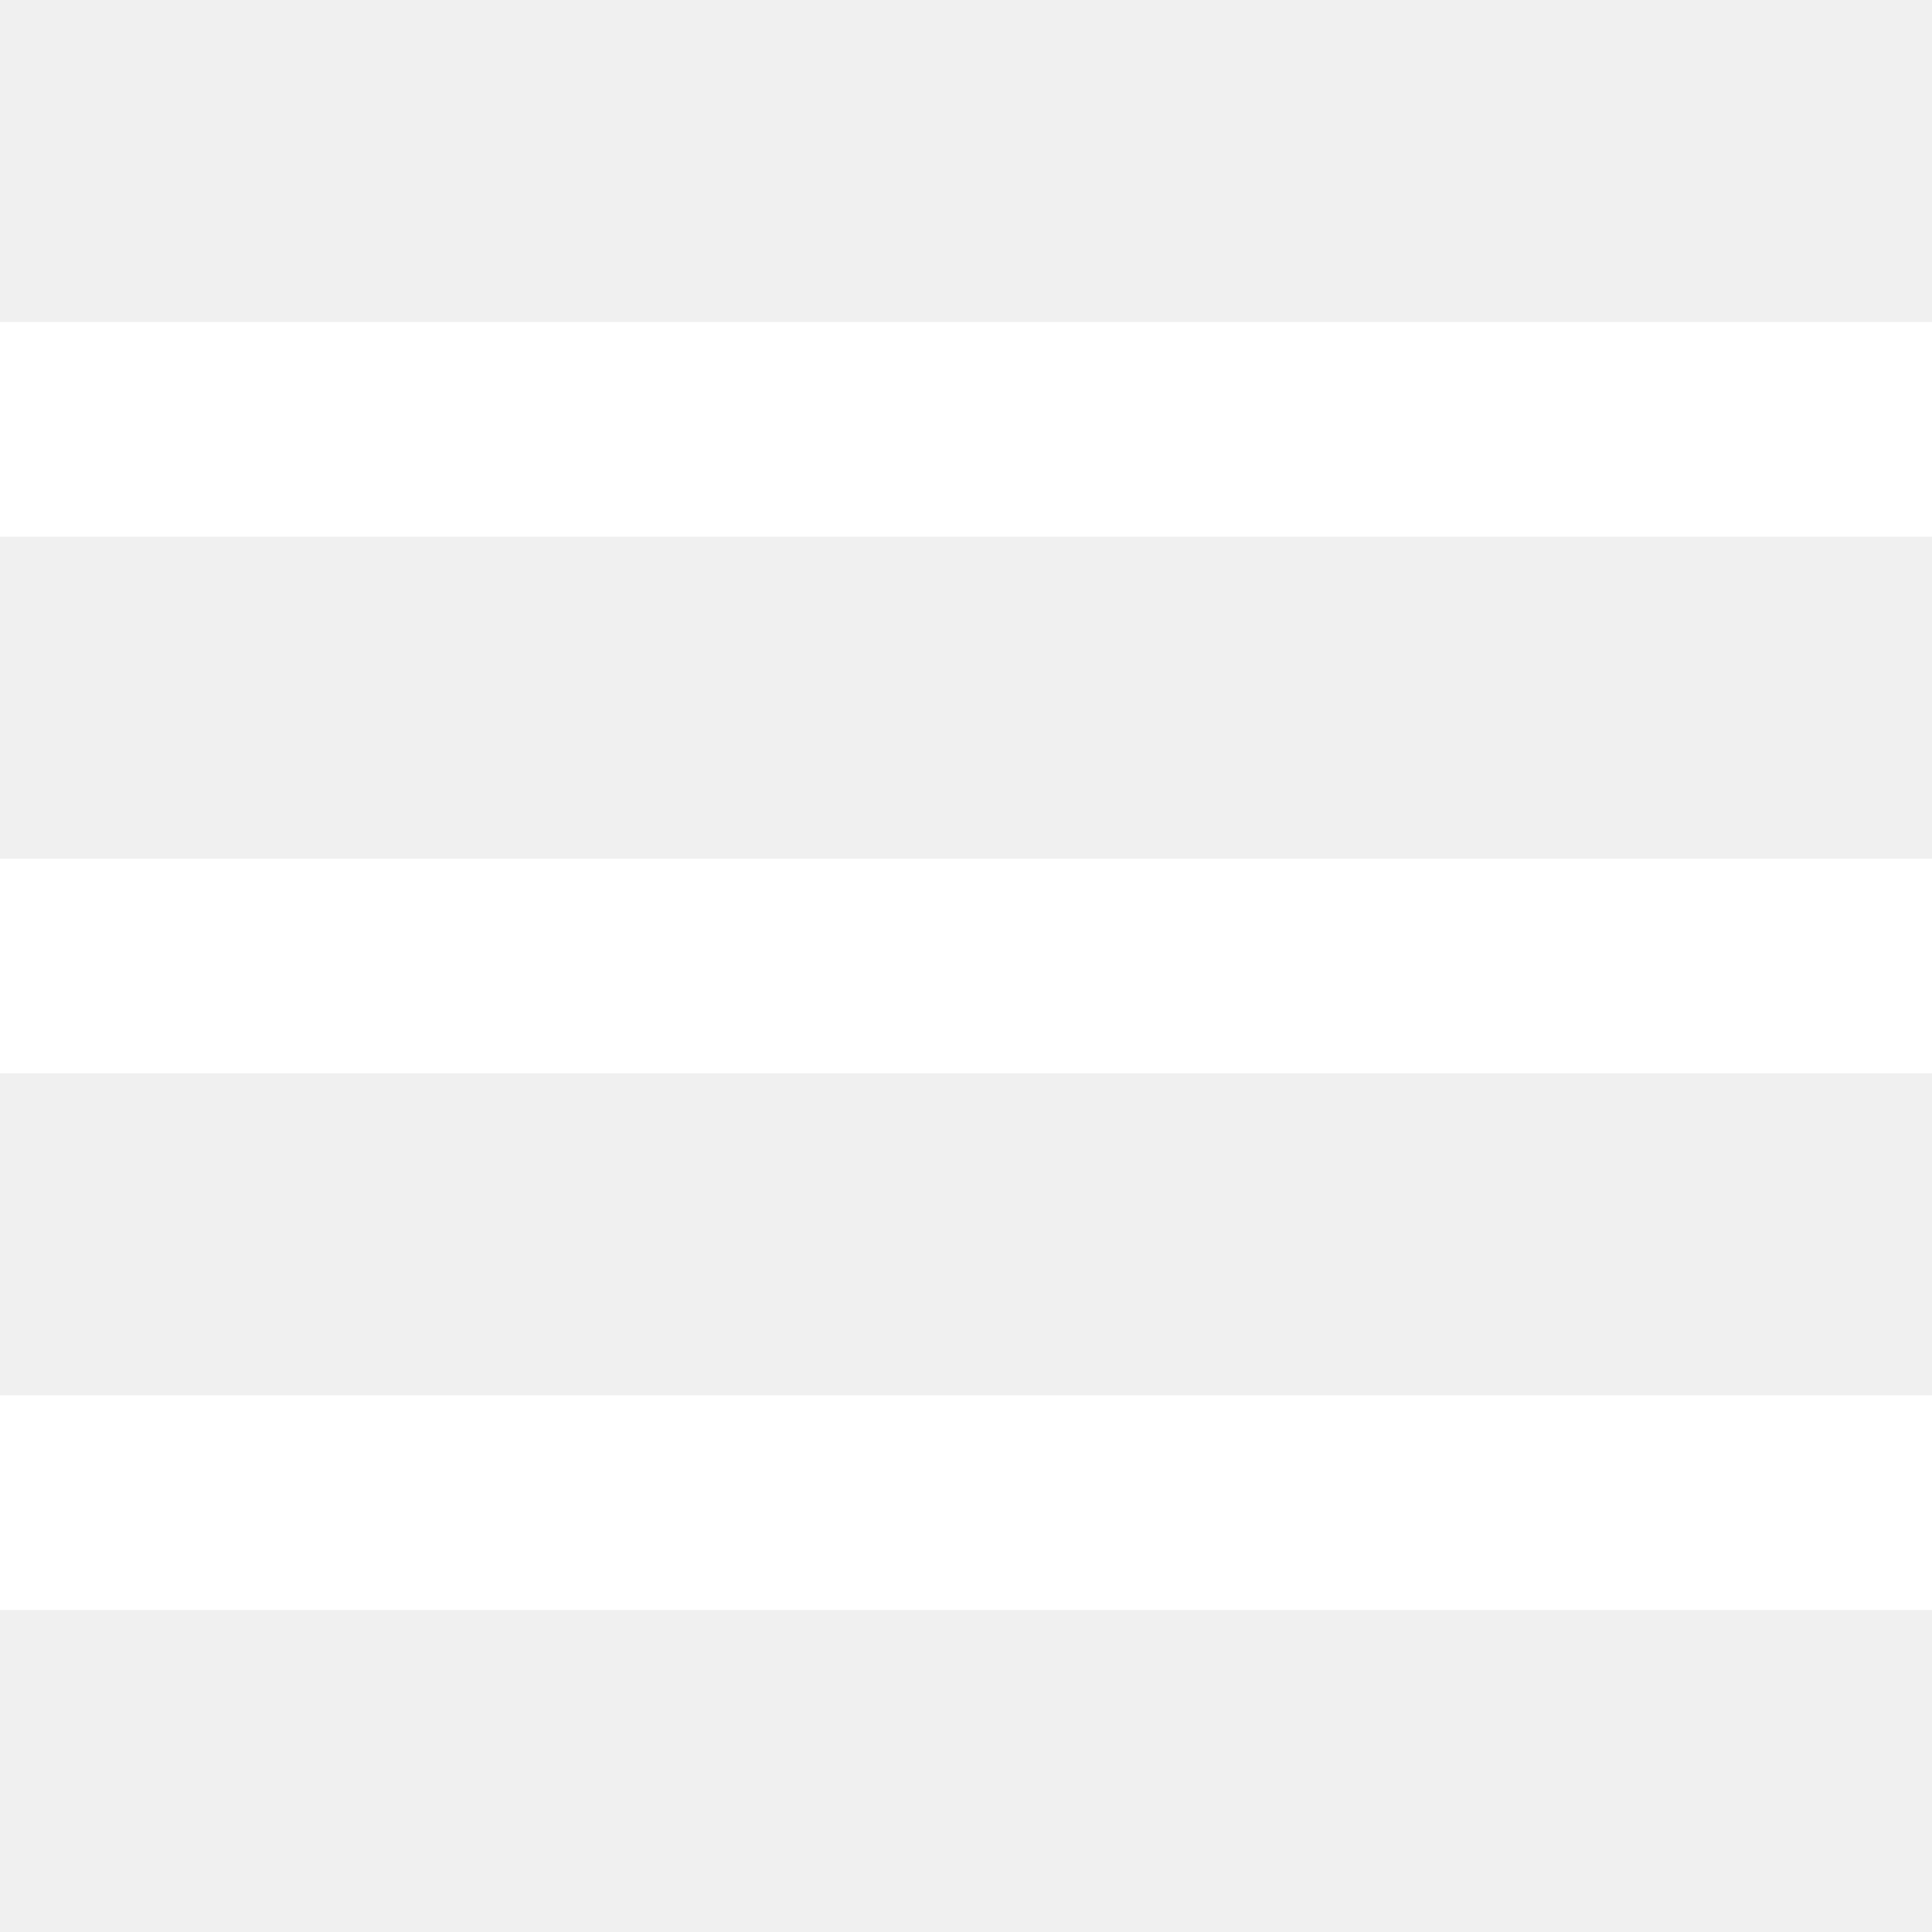
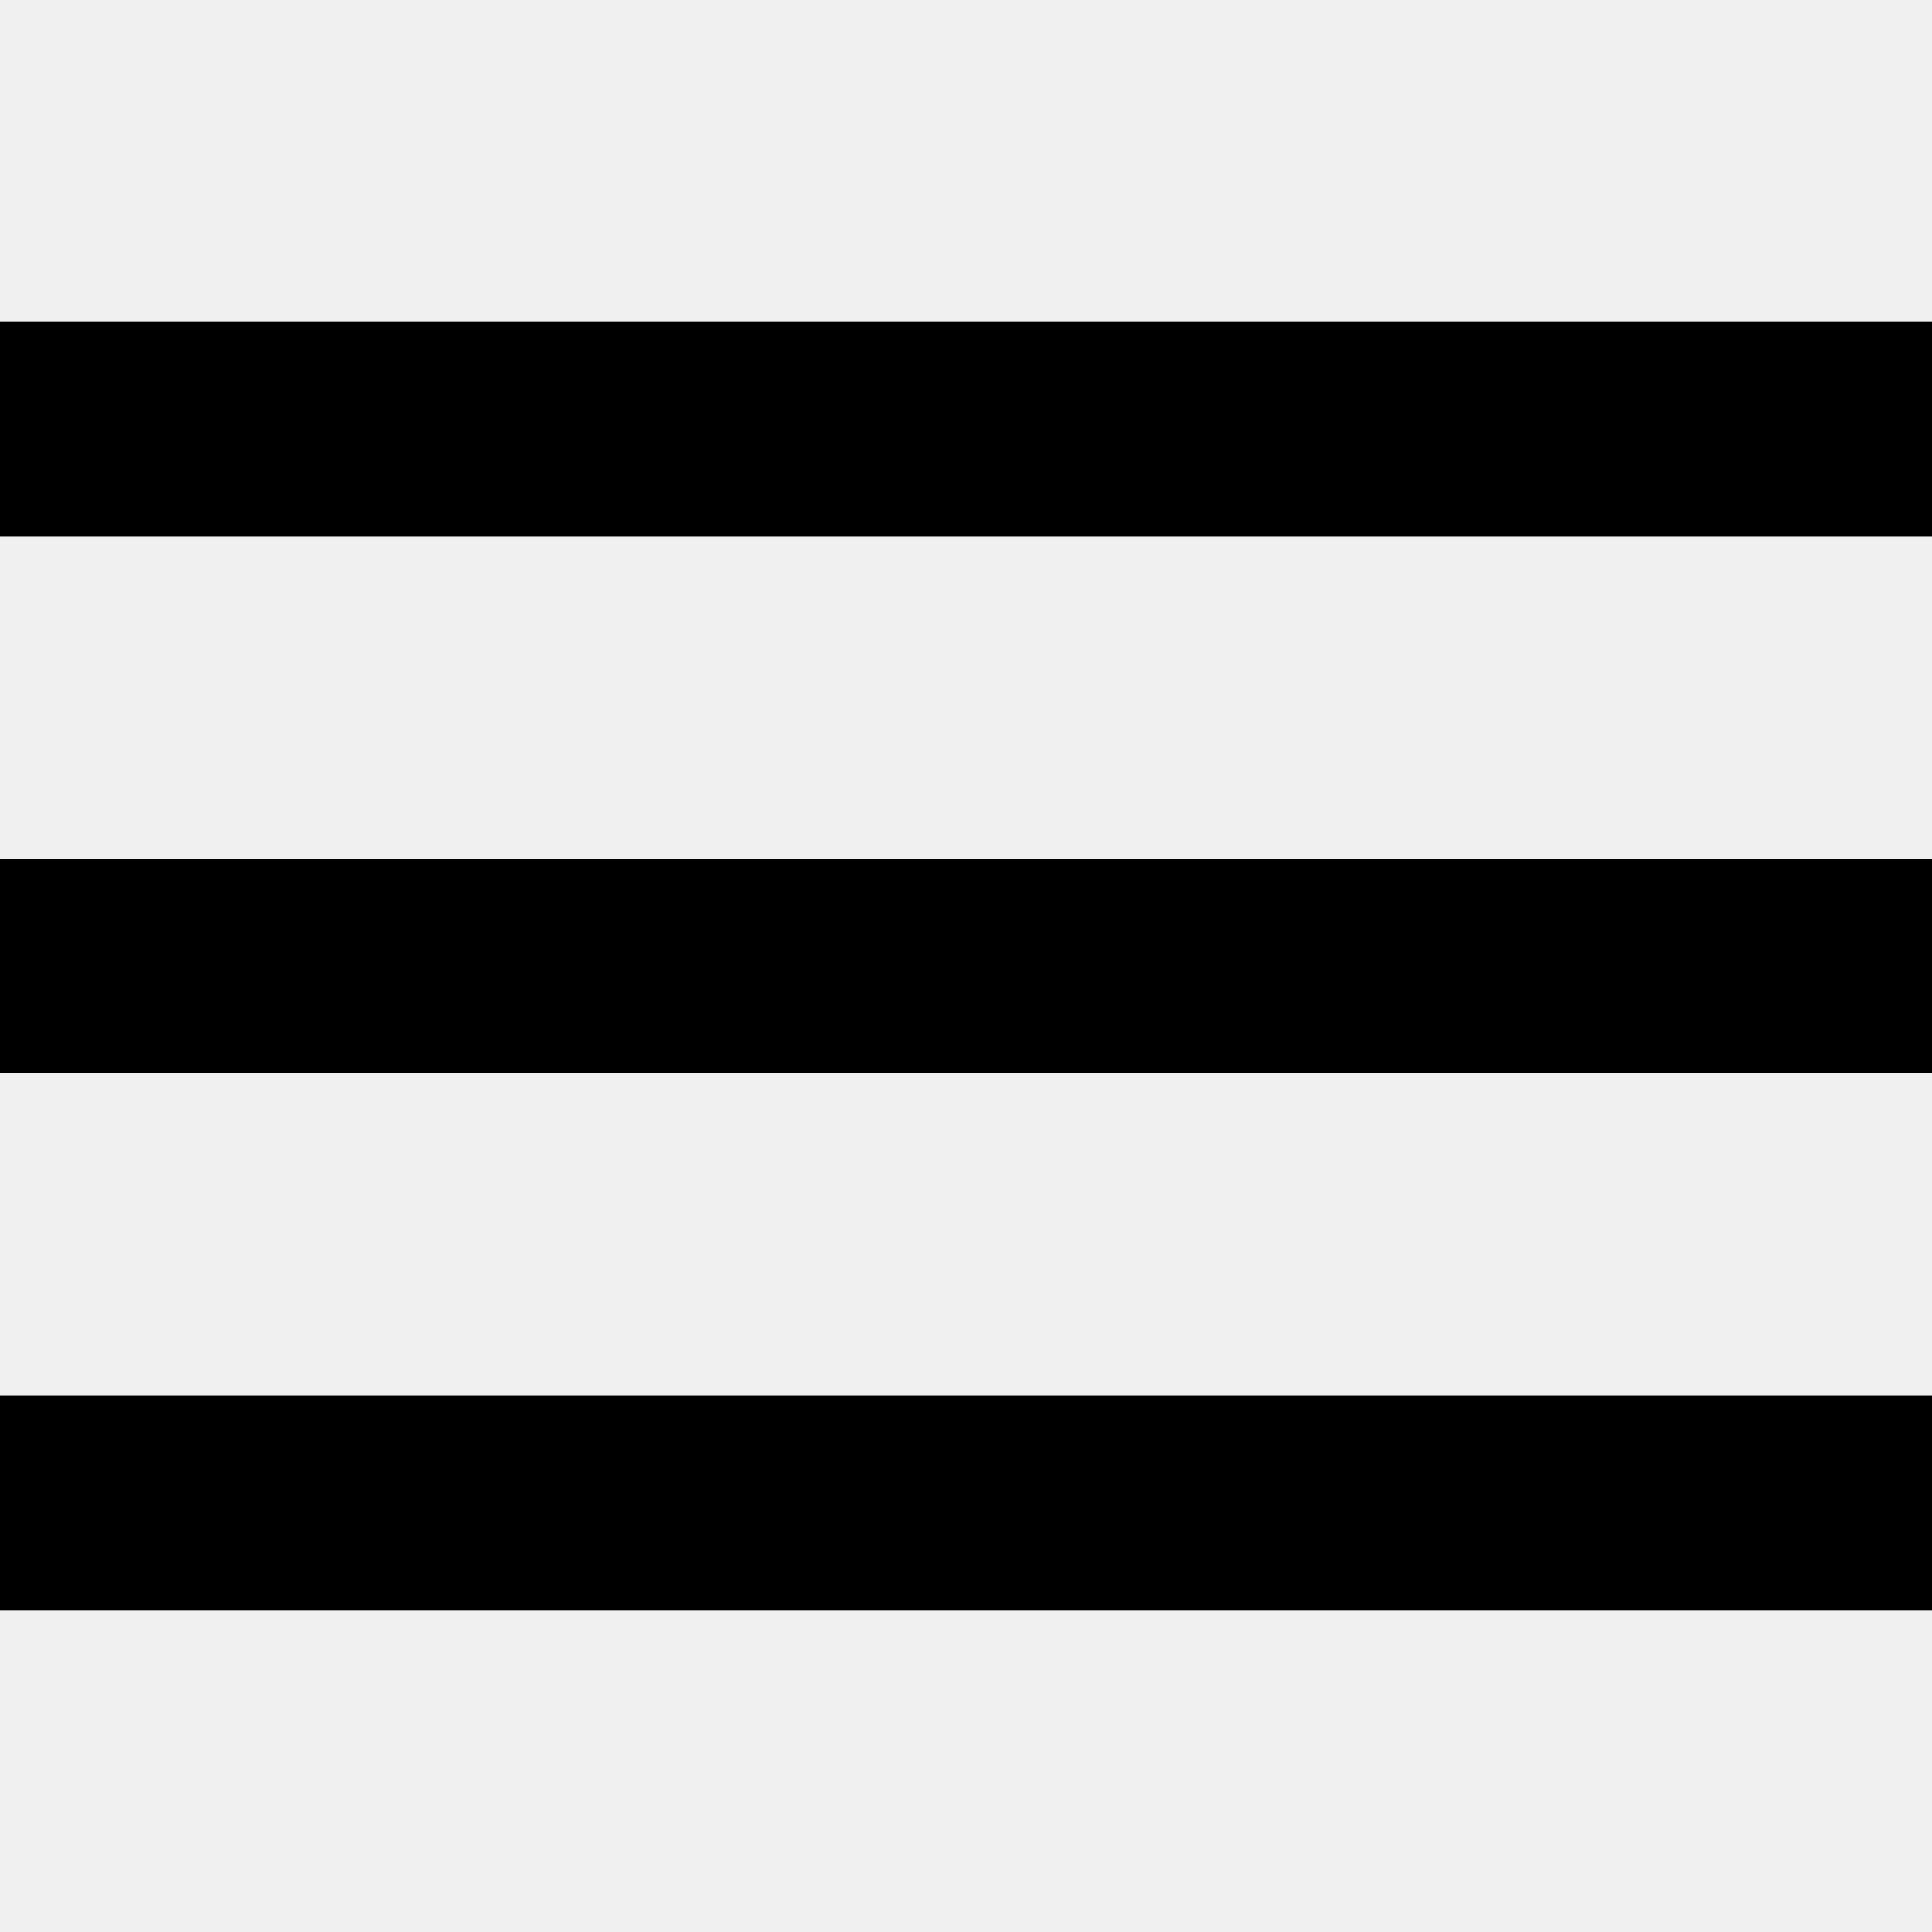
<svg xmlns="http://www.w3.org/2000/svg" version="1.1" id="Capa_1" x="0px" y="0px" viewBox="0 0 384 384" style="enable-background:new 0 0 384 384;" xml:space="preserve">
-   <style>
- 		rect {
- 			fill: white;
- 		}
- 	</style>
  <g>
    <rect x="0" y="277.333" width="384" height="42.667" />
    <rect x="0" y="170.667" width="384" height="42.667" />
    <rect x="0" y="64" width="384" height="42.667" />
  </g>
</svg>
